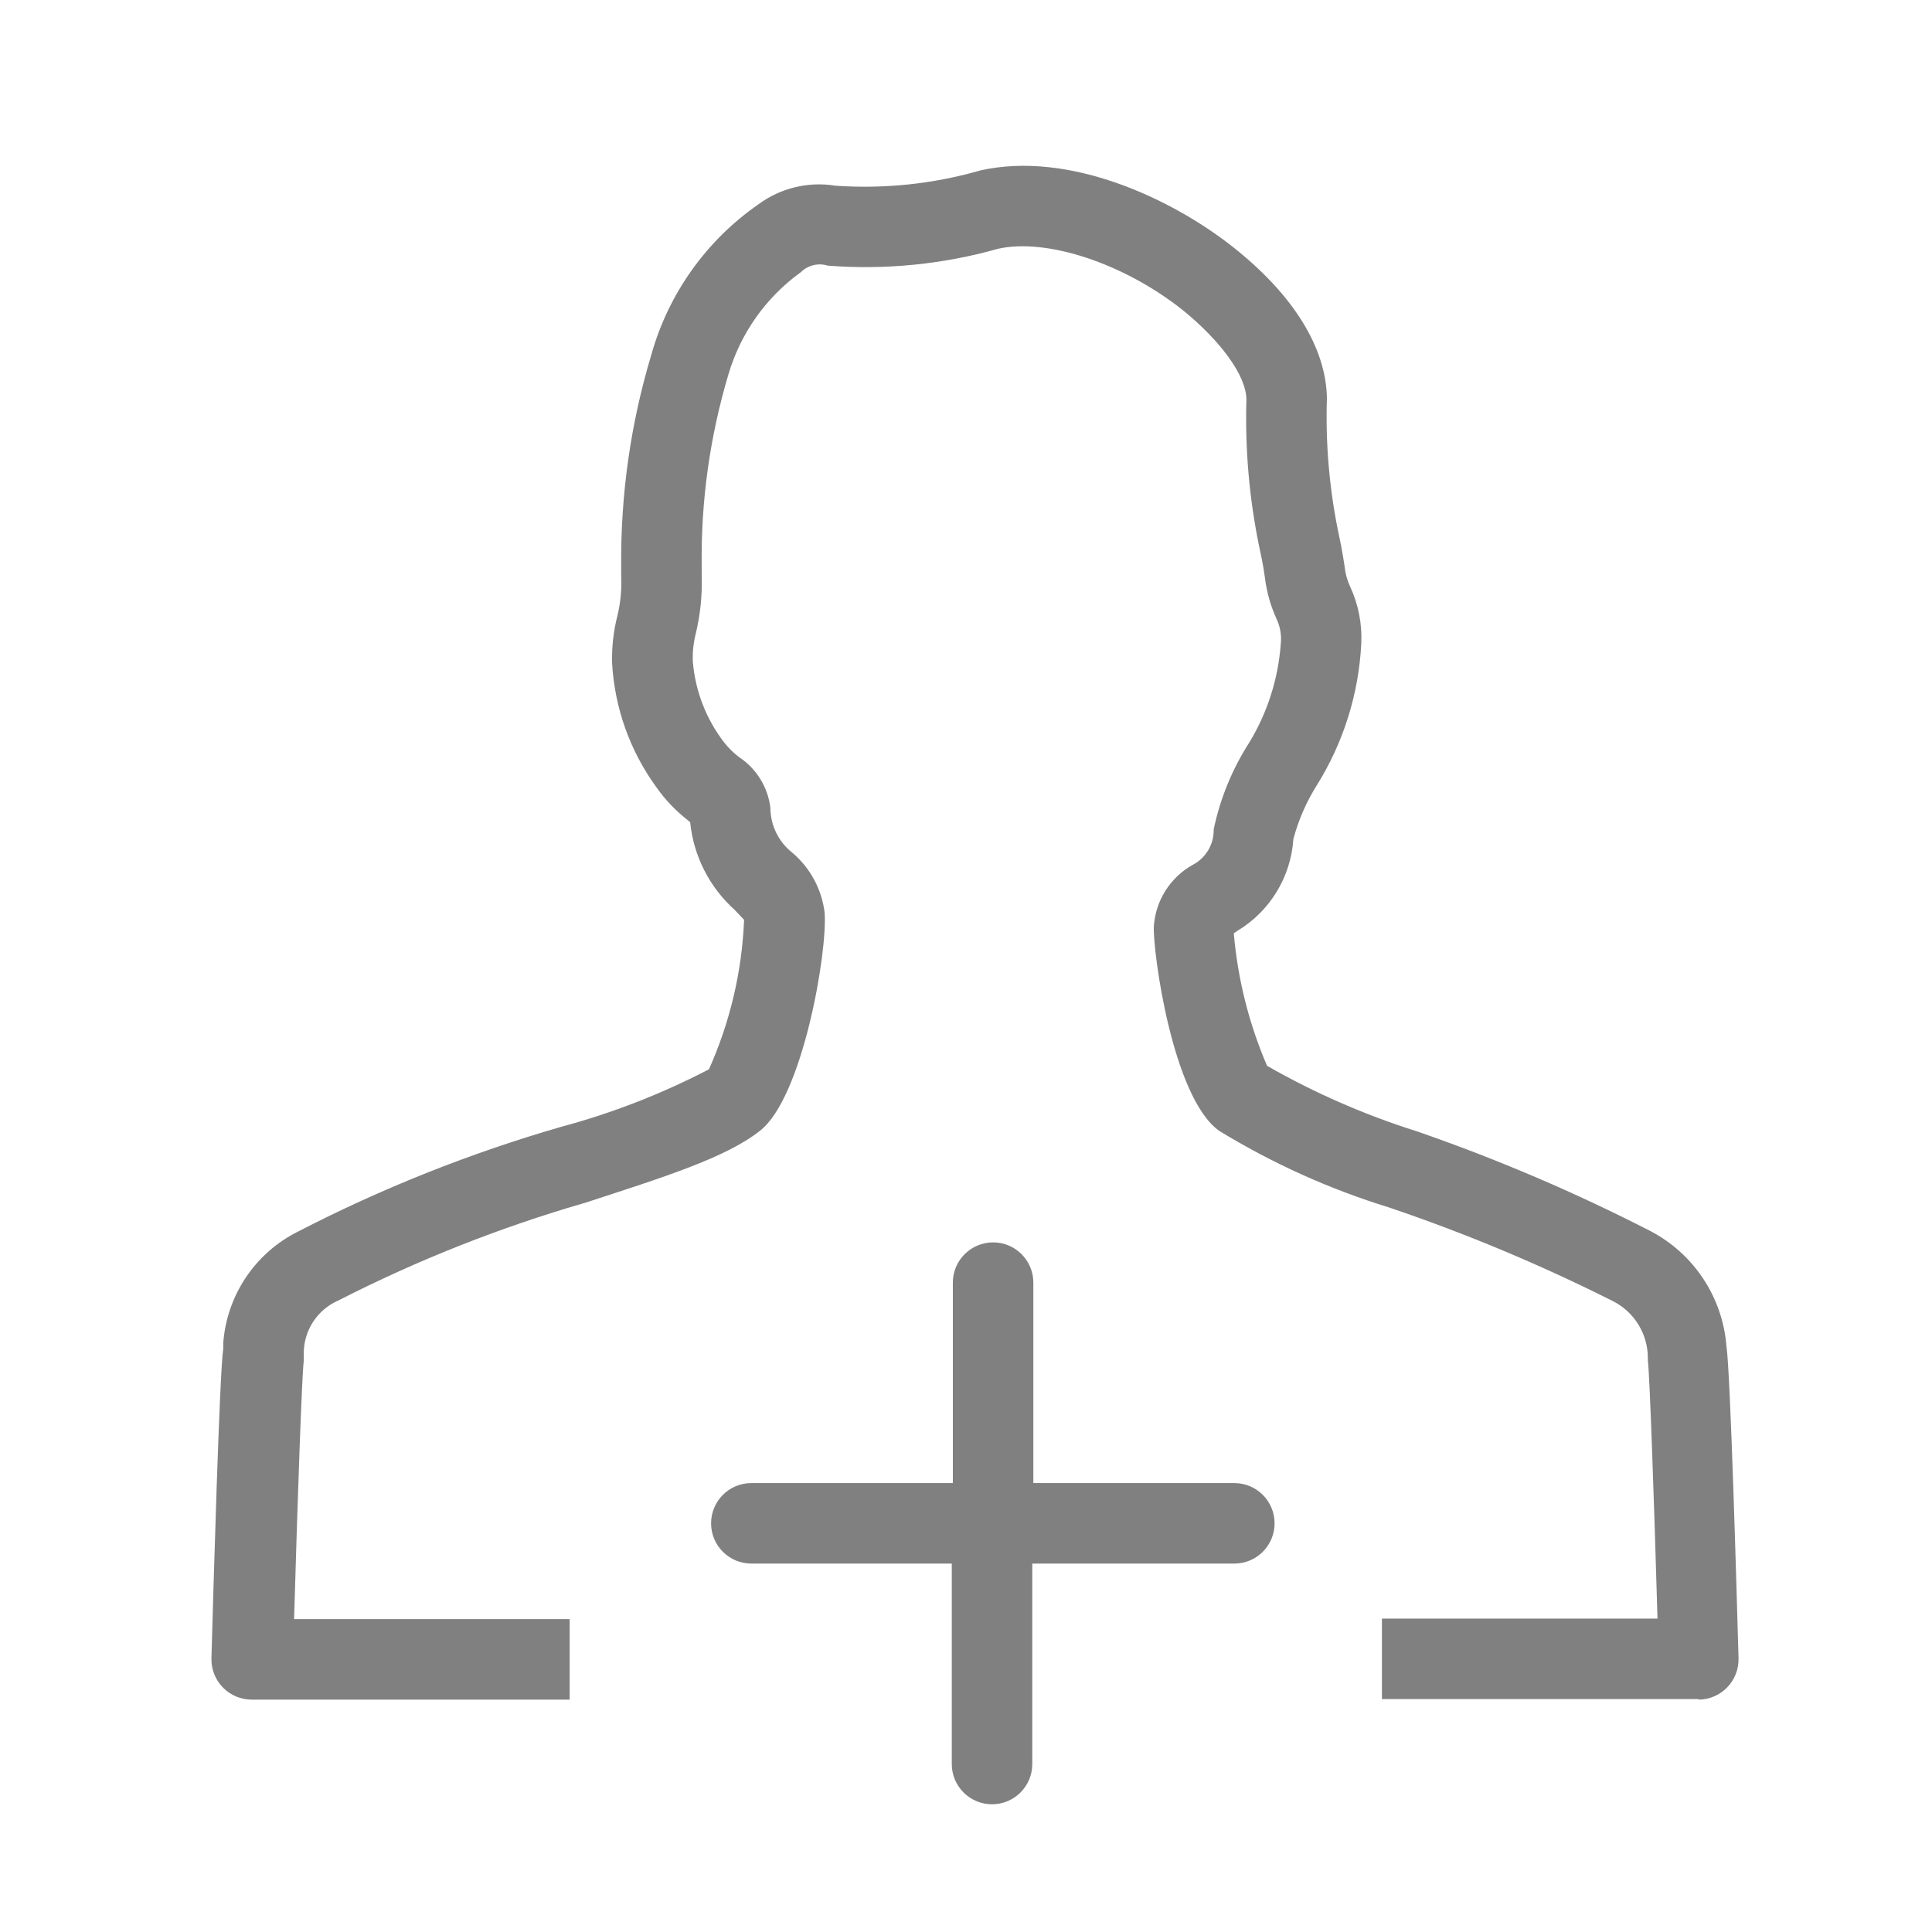
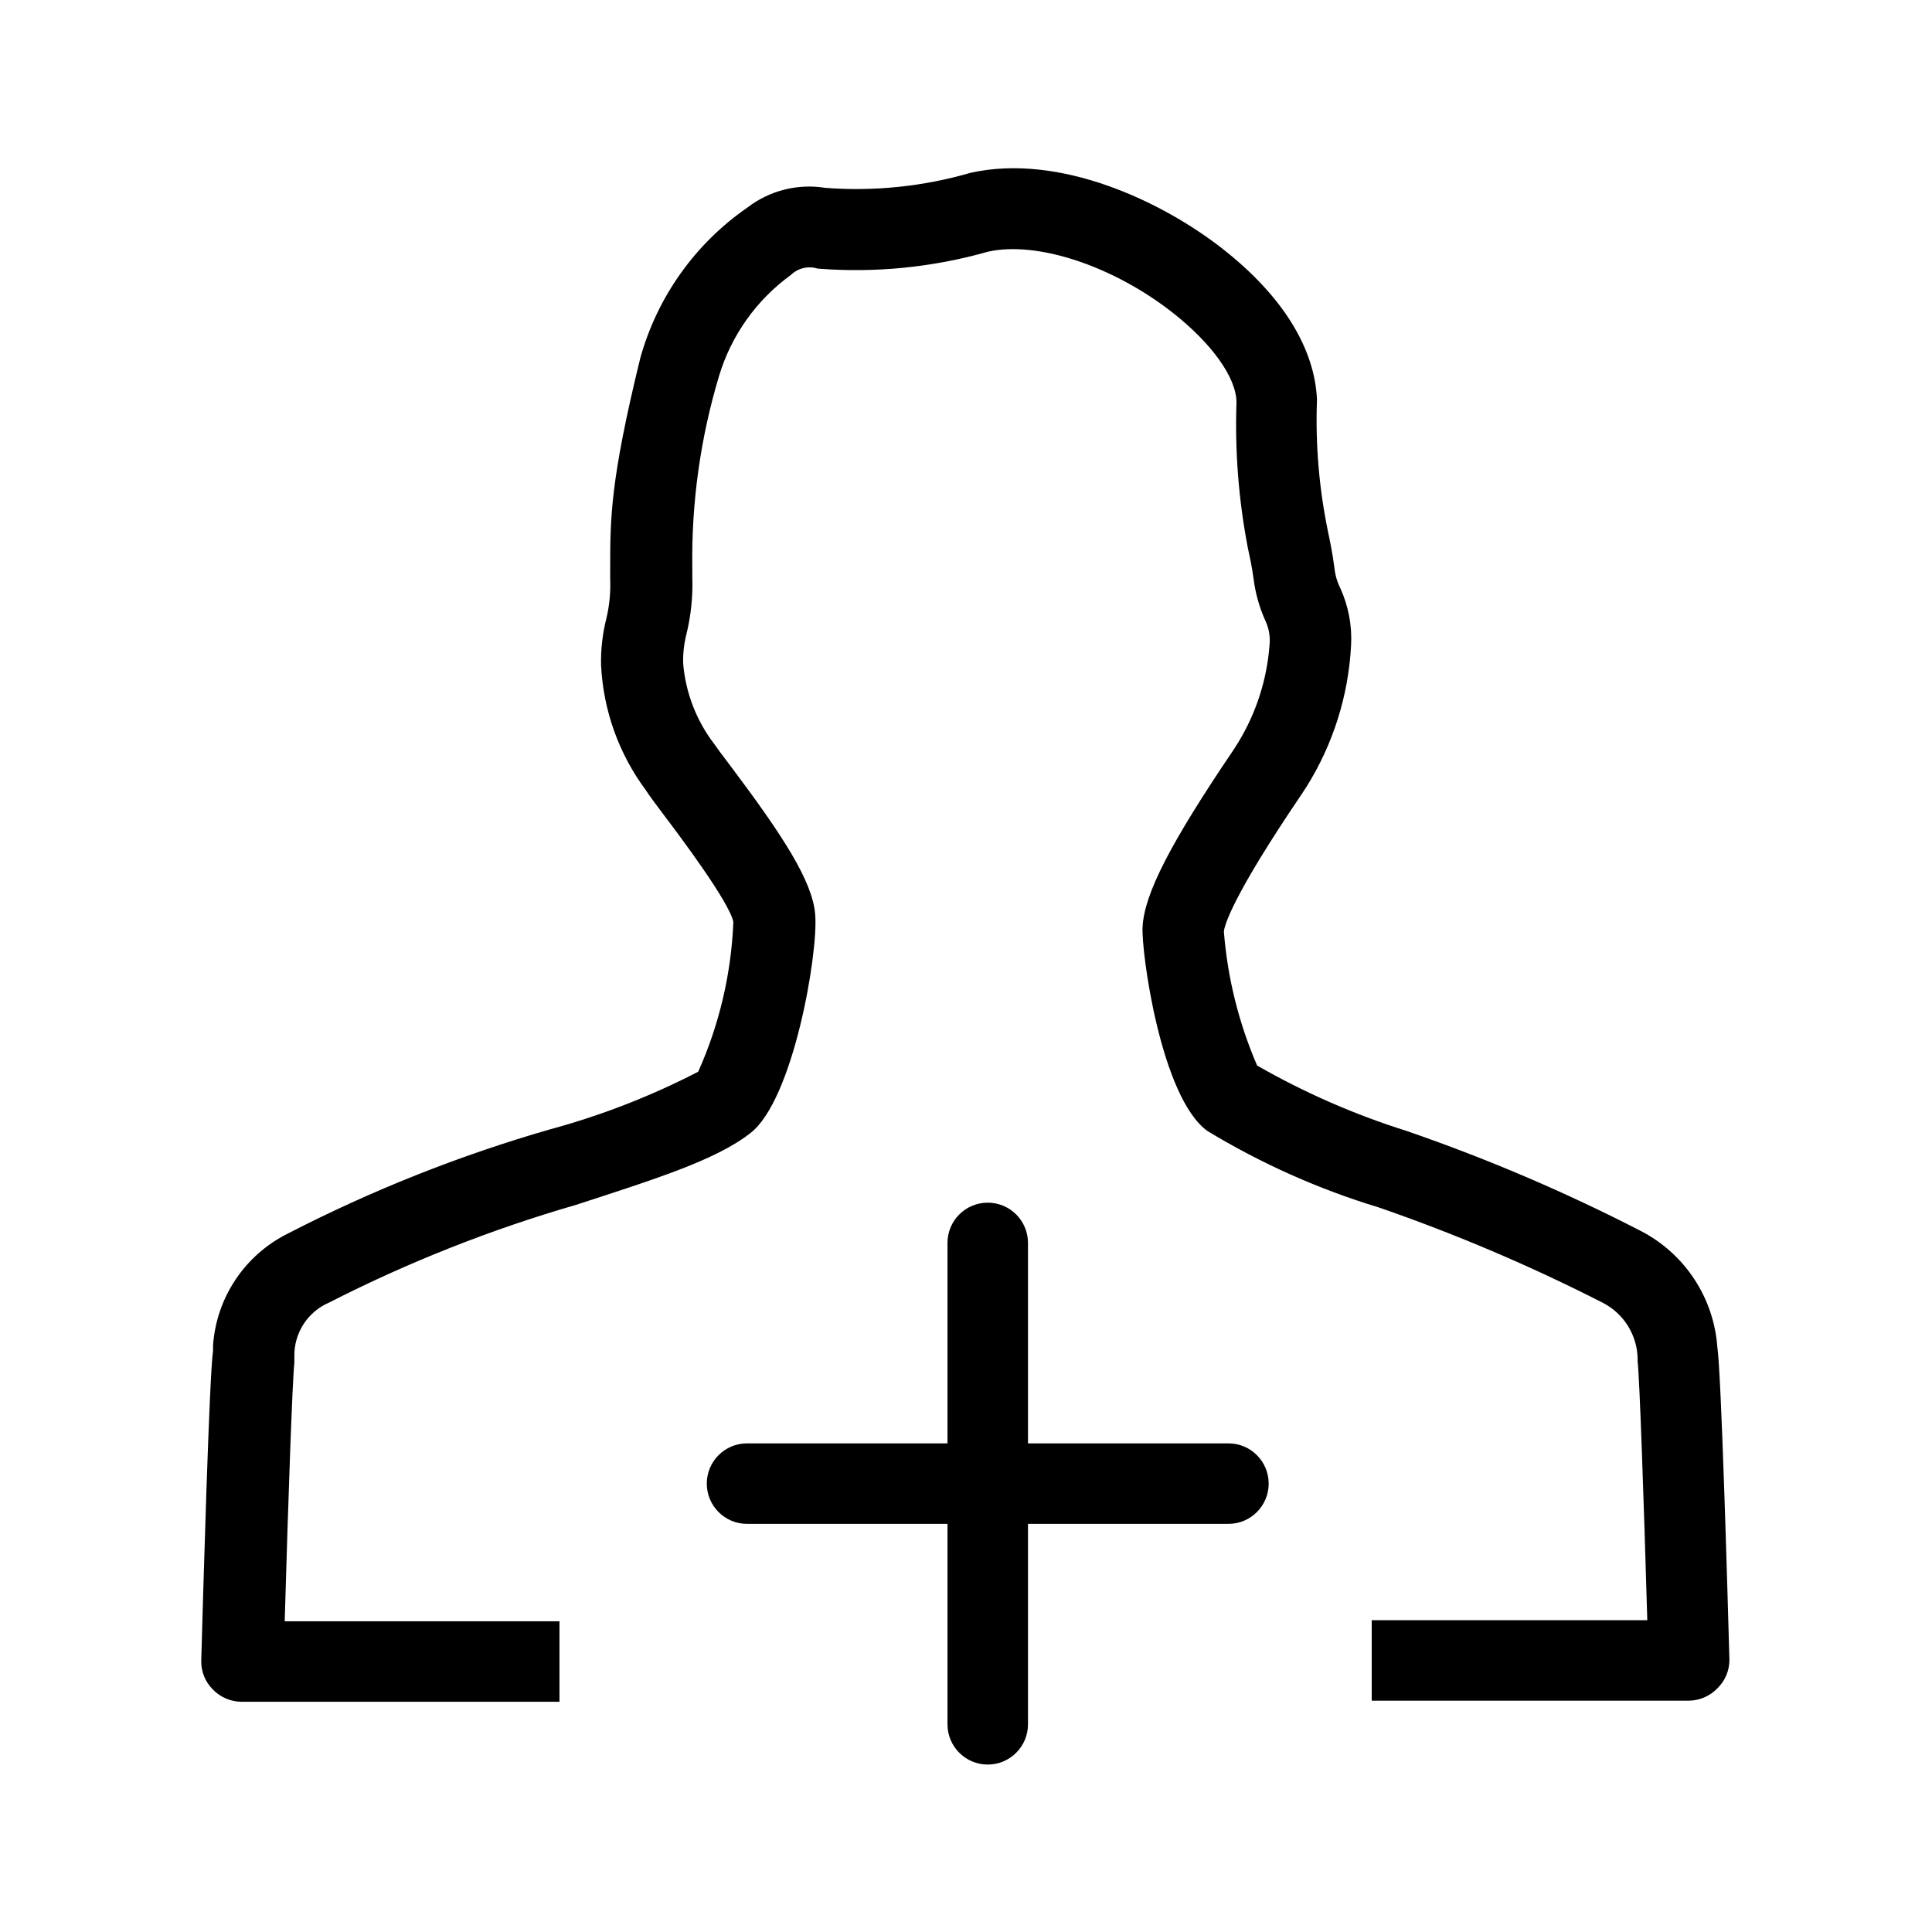
<svg xmlns="http://www.w3.org/2000/svg" viewBox="0 0 72 72">
-   <path d="M46,55.27H38.51V47.8a1.5,1.5,0,0,0-3,0v7.47H28a1.5,1.5,0,0,0,0,3h7.47v7.47a1.5,1.5,0,0,0,3,0V58.27H46a1.5,1.5,0,1,0,0-3Z" fill="gray" />
-   <path d="M63.31,63.32H51.5v-3H61.77c-.13-4.51-.29-9.08-.36-9.63l0-.1a2.37,2.37,0,0,0-1.3-2.1A64.79,64.79,0,0,0,51.77,45a27.86,27.86,0,0,1-6.34-2.86c-1.74-1.25-2.47-6.68-2.43-7.61a2.84,2.84,0,0,1,1.45-2.3,1.45,1.45,0,0,0,.78-1.32,9.69,9.69,0,0,1,1.34-3.26A8.22,8.22,0,0,0,47.73,24a1.75,1.75,0,0,0-.15-.92,5.23,5.23,0,0,1-.44-1.55c-.07-.52-.15-.86-.22-1.19a23.67,23.67,0,0,1-.47-5.44c0-.92-1-2.23-2.38-3.35C41.86,9.8,39,8.87,37.2,9.27a18.19,18.19,0,0,1-6.35.63,1,1,0,0,0-1,.24,7.2,7.2,0,0,0-2.7,3.8,23.87,23.87,0,0,0-1,7.15v.35a8.14,8.14,0,0,1-.22,2.17,3.63,3.63,0,0,0-.11,1.05,5.71,5.71,0,0,0,1.16,3,3,3,0,0,0,.57.56,2.64,2.64,0,0,1,1.16,1.89,2.14,2.14,0,0,0,.82,1.67A3.48,3.48,0,0,1,30.73,34c.12,1.45-.82,6.93-2.42,8.15-1.27,1-3.58,1.72-6.49,2.67a51.88,51.88,0,0,0-9.2,3.64,2.15,2.15,0,0,0-1.3,2l0,.26c-.07.55-.23,5.11-.36,9.62H21.23v3H9.38a1.5,1.5,0,0,1-1.5-1.54c.07-2.48.3-10.64.44-11.54l0-.21a5.06,5.06,0,0,1,2.8-4.16A54.08,54.08,0,0,1,20.89,42a27.28,27.28,0,0,0,5.53-2.15,15.13,15.13,0,0,0,1.31-5.57s-.22-.23-.35-.37a5.08,5.08,0,0,1-1.66-3.27l-.12-.1a5.65,5.65,0,0,1-1.13-1.19,8.68,8.68,0,0,1-1.66-4.66,6.52,6.52,0,0,1,.2-1.75,5.19,5.19,0,0,0,.14-1.47V21.1a26.51,26.51,0,0,1,1.12-7.87,10.17,10.17,0,0,1,4-5.62,3.8,3.8,0,0,1,2.86-.69,15.57,15.57,0,0,0,5.41-.57c3.32-.74,7.13,1.06,9.39,2.84s3.49,3.76,3.52,5.65a21.41,21.41,0,0,0,.4,4.87c.08.38.17.79.26,1.4a2.3,2.3,0,0,0,.21.76A4.53,4.53,0,0,1,50.73,24a11,11,0,0,1-1.66,5.27,7.34,7.34,0,0,0-.87,2,4.32,4.32,0,0,1-2.07,3.41l-.15.1a15.94,15.94,0,0,0,1.24,4.94,28.4,28.4,0,0,0,5.58,2.44,67.13,67.13,0,0,1,8.71,3.72,5.31,5.31,0,0,1,2.83,4.29c.15,1,.38,9.15.45,11.63a1.5,1.5,0,0,1-1.5,1.54ZM47,39.57h0Z" fill="gray" />
-   <rect x="0.36" y="0.36" width="71.28" height="71.28" fill="none" />
+   <path d="M45.78,53.79H38.31V46.32a1.5,1.5,0,1,0-3,0v7.47H27.84a1.5,1.5,0,1,0,0,3h7.47v7.47a1.5,1.5,0,0,0,3,0V56.79h7.47a1.5,1.5,0,0,0,0-3Z" />
+   <path d="M62.93,63.38H51.12v-3H61.39c-.13-4.51-.29-9.08-.36-9.63l0-.1a2.39,2.39,0,0,0-1.3-2.1A65.26,65.26,0,0,0,51.39,45,28,28,0,0,1,45,42.15c-1.74-1.25-2.47-6.68-2.42-7.6.06-1.24,1.05-3.15,3.4-6.62l.17-.27a8.13,8.13,0,0,0,1.16-3.6,1.72,1.72,0,0,0-.15-.92,5.45,5.45,0,0,1-.44-1.55c-.07-.52-.15-.86-.22-1.19A24.28,24.28,0,0,1,46.08,15c0-.93-.93-2.21-2.38-3.35-2.22-1.74-5.05-2.68-6.88-2.27a18,18,0,0,1-6.35.63,1,1,0,0,0-1,.24A7.22,7.22,0,0,0,26.8,14a23.65,23.65,0,0,0-1,7.16v.35a7.79,7.79,0,0,1-.23,2.17,3.93,3.93,0,0,0-.11,1.05,5.72,5.72,0,0,0,1.16,3c.11.16.31.43.57.77,2,2.66,3.09,4.34,3.19,5.58.12,1.45-.82,6.93-2.42,8.15-1.27,1-3.57,1.72-6.49,2.67a52.12,52.12,0,0,0-9.2,3.64,2.14,2.14,0,0,0-1.3,2l0,.26c-.07.54-.23,5.11-.36,9.62H20.85v3H9a1.5,1.5,0,0,1-1.07-.46,1.47,1.47,0,0,1-.43-1.08c.07-2.48.3-10.64.44-11.54l0-.21a5.05,5.05,0,0,1,2.79-4.16,53.77,53.77,0,0,1,9.76-3.88,27.94,27.94,0,0,0,5.53-2.15,15.15,15.15,0,0,0,1.31-5.58c-.14-.73-2-3.21-2.6-4-.3-.4-.54-.72-.66-.91a8.5,8.5,0,0,1-1.67-4.66,6.48,6.48,0,0,1,.2-1.75,5.43,5.43,0,0,0,.14-1.47v-.35c0-1.91,0-3.29,1.12-7.87a10.11,10.11,0,0,1,4-5.62A3.77,3.77,0,0,1,30.75,7a15.24,15.24,0,0,0,5.42-.56c3.32-.74,7.13,1.06,9.39,2.83S49,13,49.08,14.9a20.48,20.48,0,0,0,.4,4.86c.08.39.17.79.25,1.4a2.17,2.17,0,0,0,.22.76,4.54,4.54,0,0,1,.4,2.14,11,11,0,0,1-1.66,5.26l-.19.29c-2.59,3.82-2.86,4.87-2.89,5.1a15.66,15.66,0,0,0,1.24,5,28.2,28.2,0,0,0,5.58,2.44,66.19,66.19,0,0,1,8.71,3.72A5.3,5.3,0,0,1,64,50.2c.15,1,.38,9.16.45,11.64A1.47,1.47,0,0,1,64,62.92,1.5,1.5,0,0,1,62.93,63.38ZM46.66,39.63Z" />
</svg>
